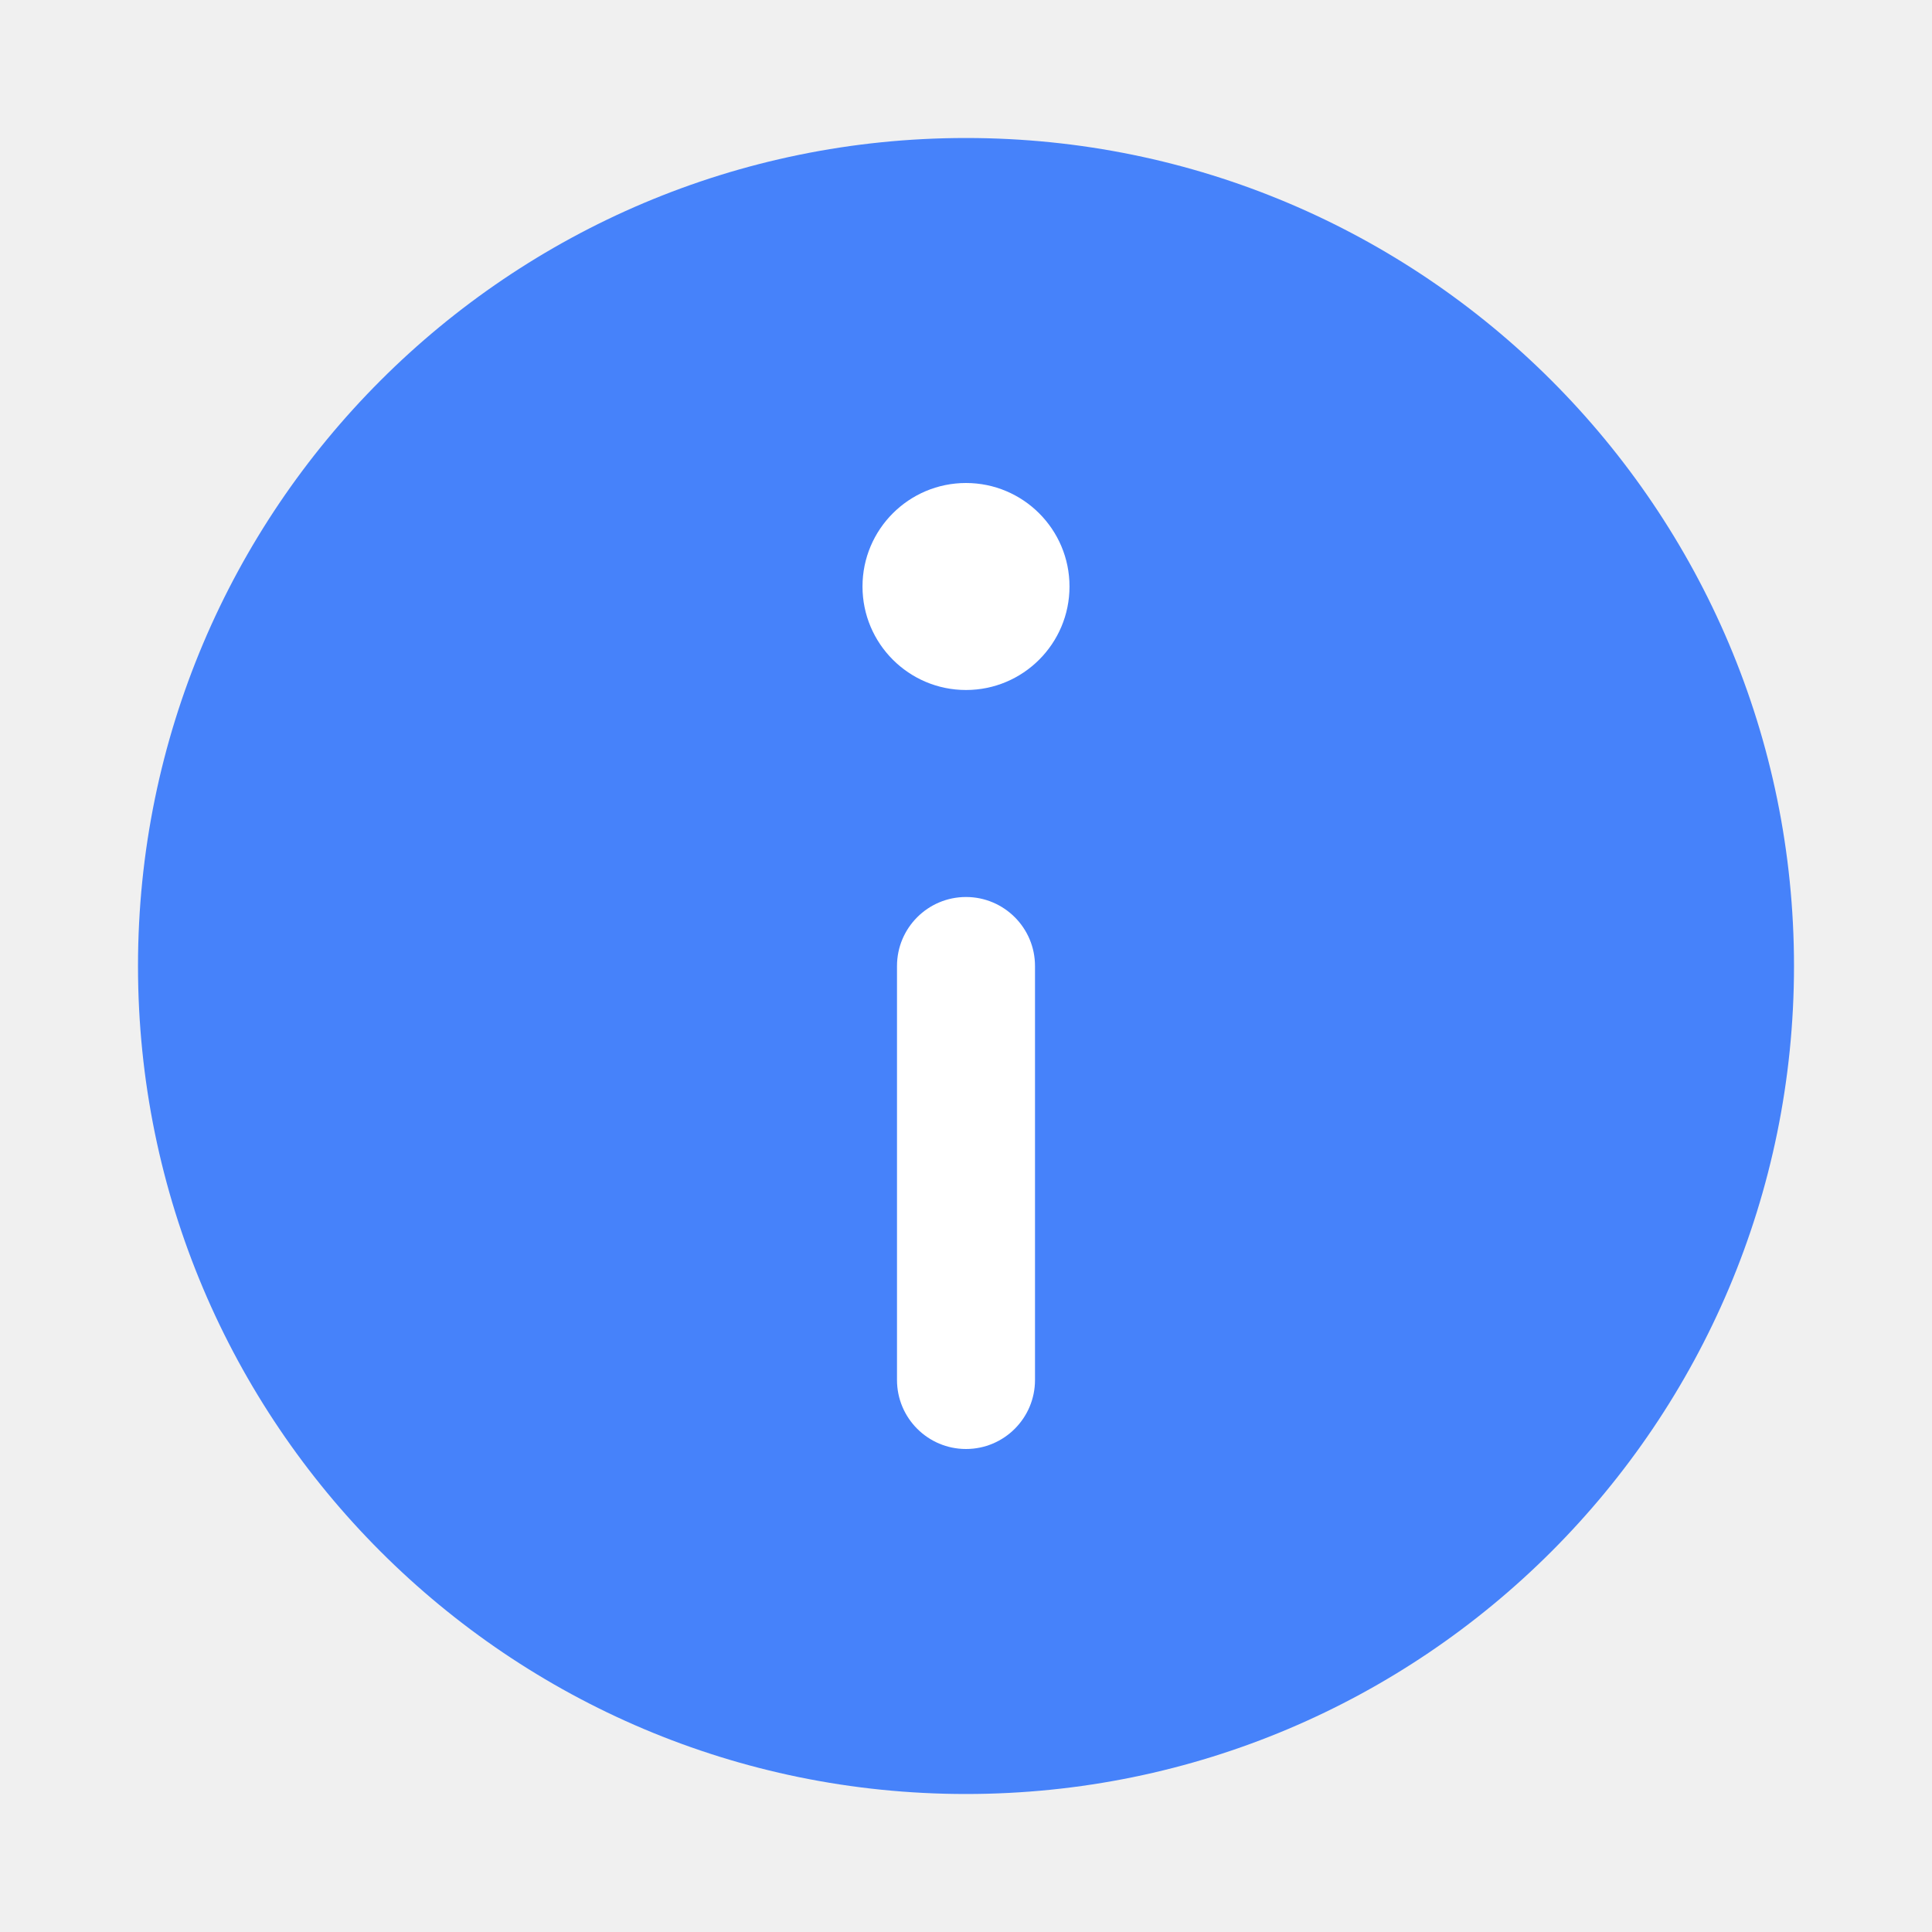
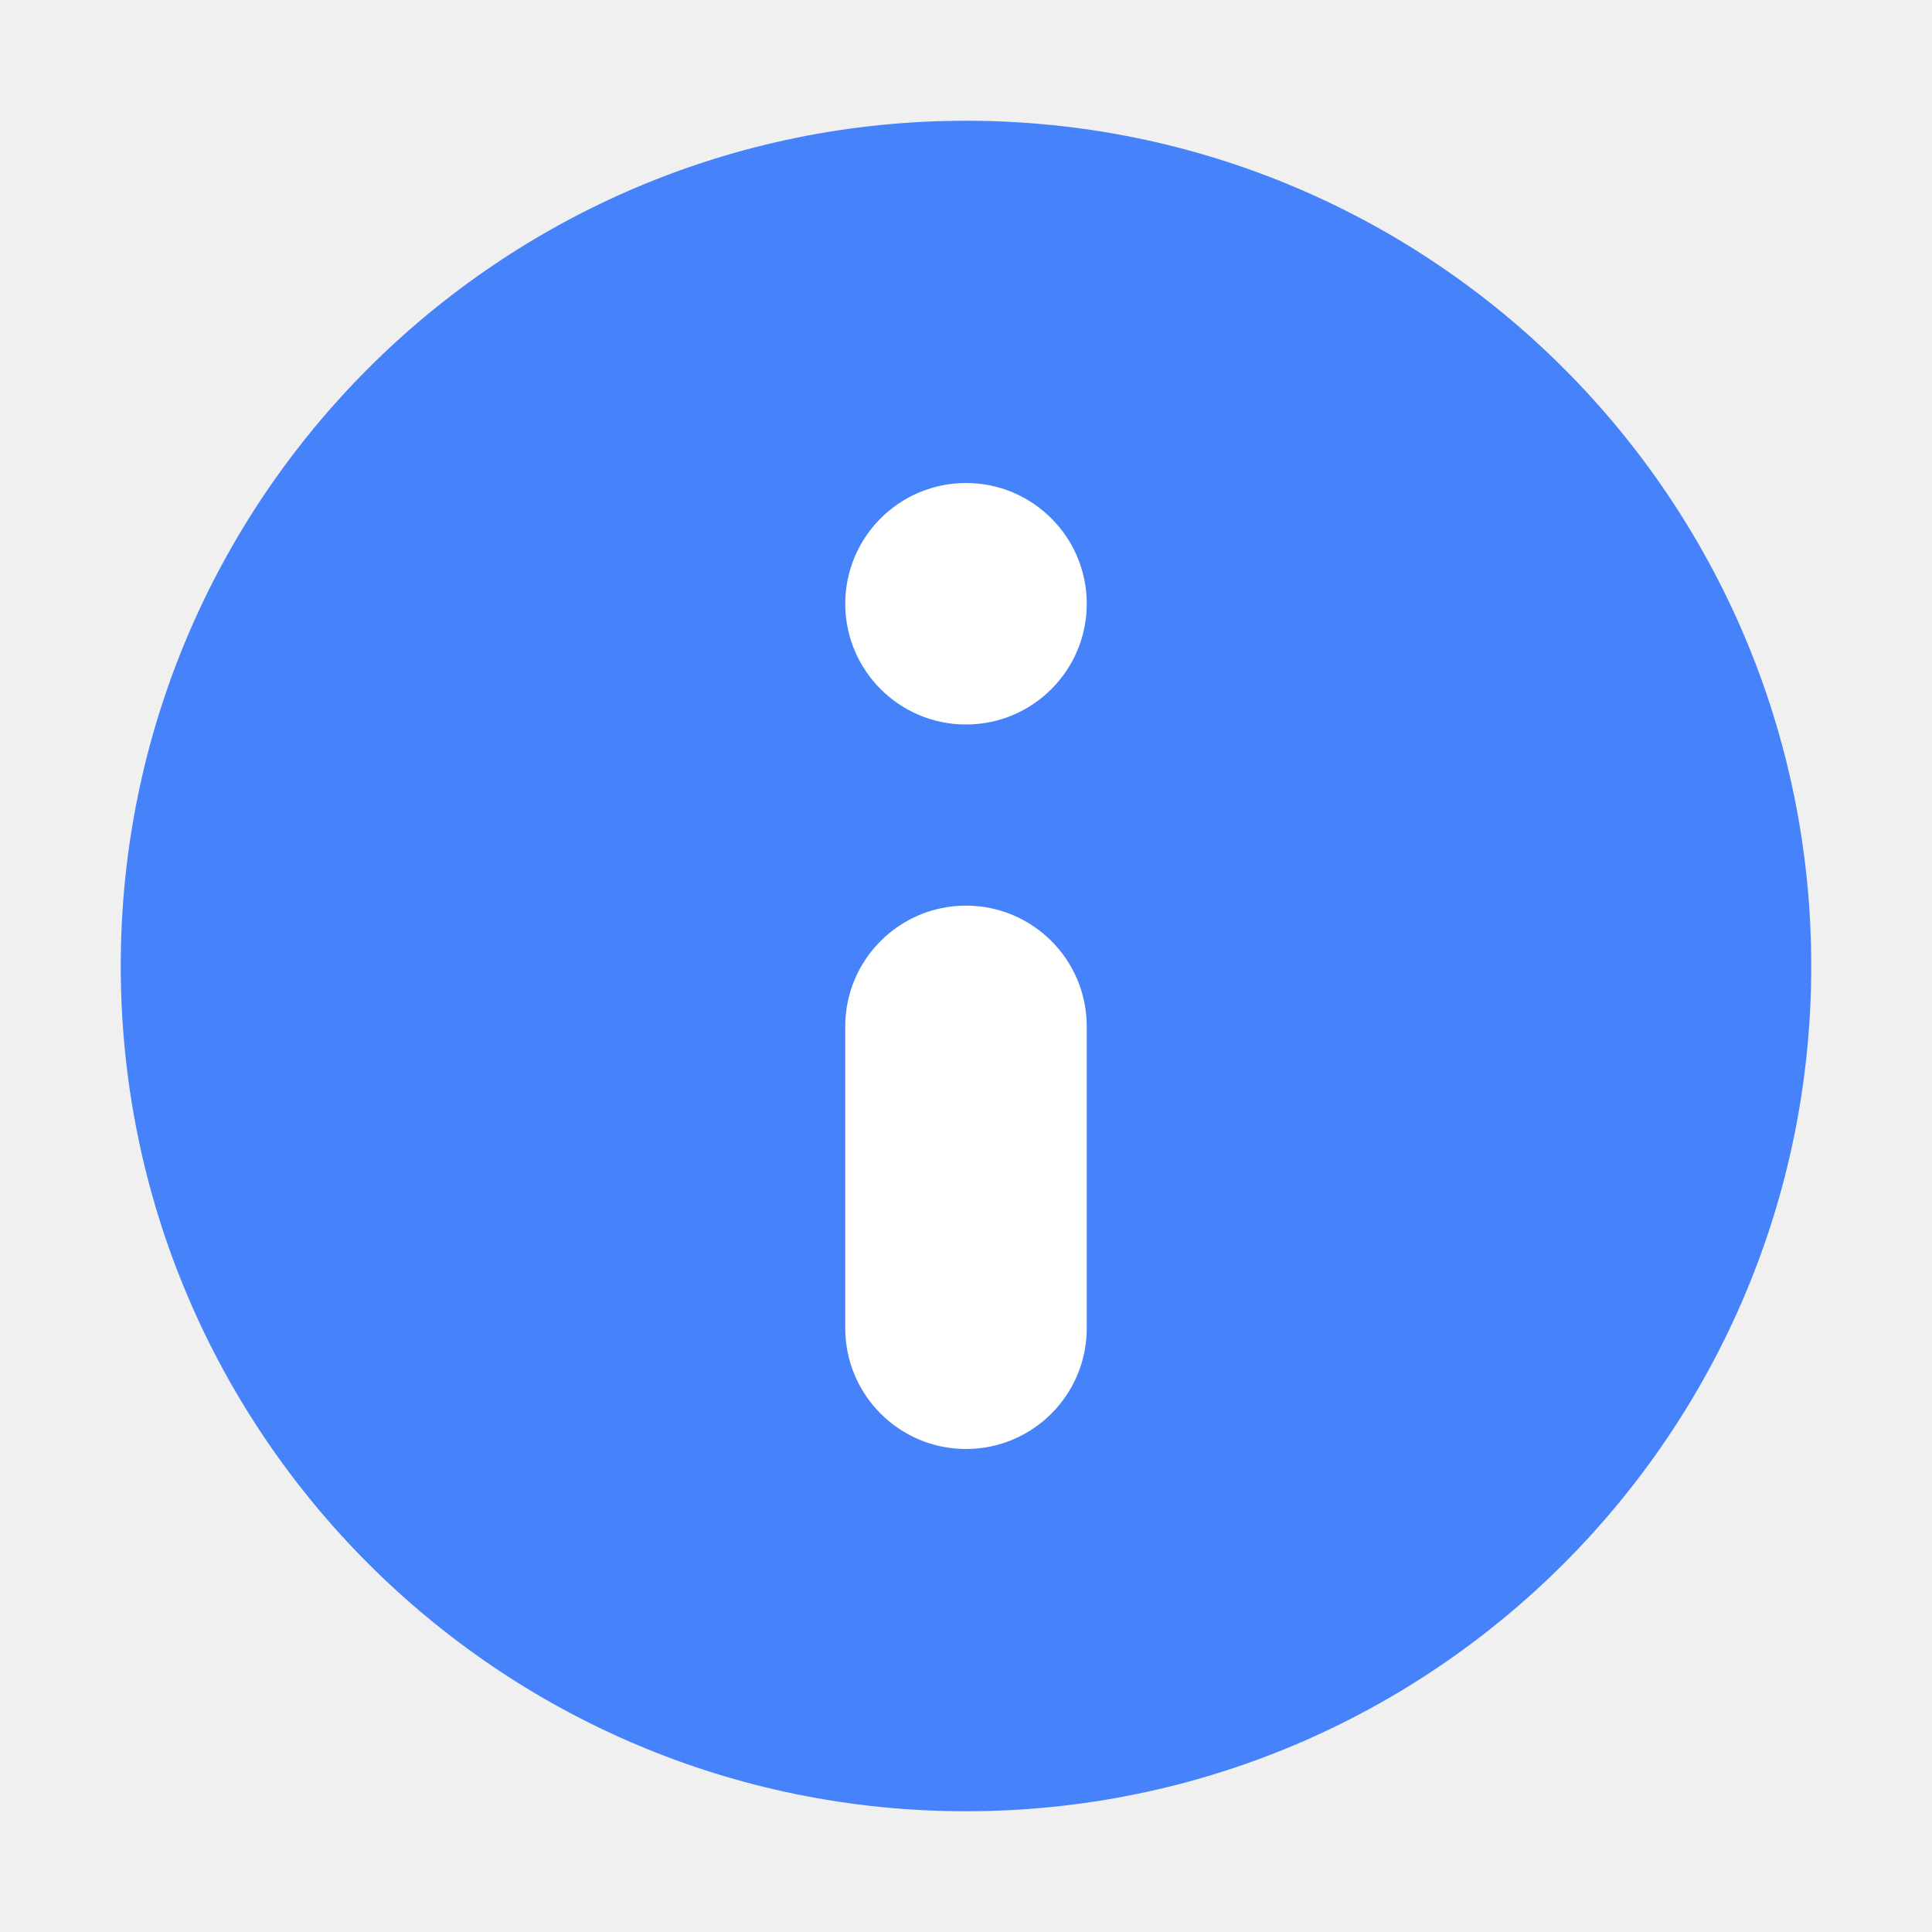
- <svg xmlns="http://www.w3.org/2000/svg" width="28" height="28" viewBox="0 0 28 28" fill="none">
-   <circle cx="14" cy="14" r="12" fill="#4682FA" />
-   <path d="M13 20C13 20.552 13.448 21 14 21C14.552 21 15 20.552 15 20L15 14C15 13.448 14.552 13 14 13C13.448 13 13 13.448 13 14L13 20Z" fill="white" />
-   <path d="M14 7C13.172 7 12.5 7.672 12.5 8.5C12.5 9.328 13.172 10 14 10C14.828 10 15.5 9.328 15.5 8.5C15.5 7.672 14.828 7 14 7Z" fill="white" />
+ <svg xmlns="http://www.w3.org/2000/svg" width="16" height="16" viewBox="0 0 16 16" fill="none">
+   <circle cx="8" cy="8" r="7" fill="#4682FA" />
+   <path d="M7 11C7 11.552 7.448 12 8 12C8.552 12 9 11.552 9 11L9 8.5C9 7.948 8.552 7.5 8 7.5C7.448 7.5 7 7.948 7 8.5L7 11Z" fill="white" />
+   <path d="M8 4C7.448 4 7 4.448 7 5C7 5.552 7.448 6 8 6C8.552 6 9 5.552 9 5C9 4.448 8.552 4 8 4Z" fill="white" />
</svg>
